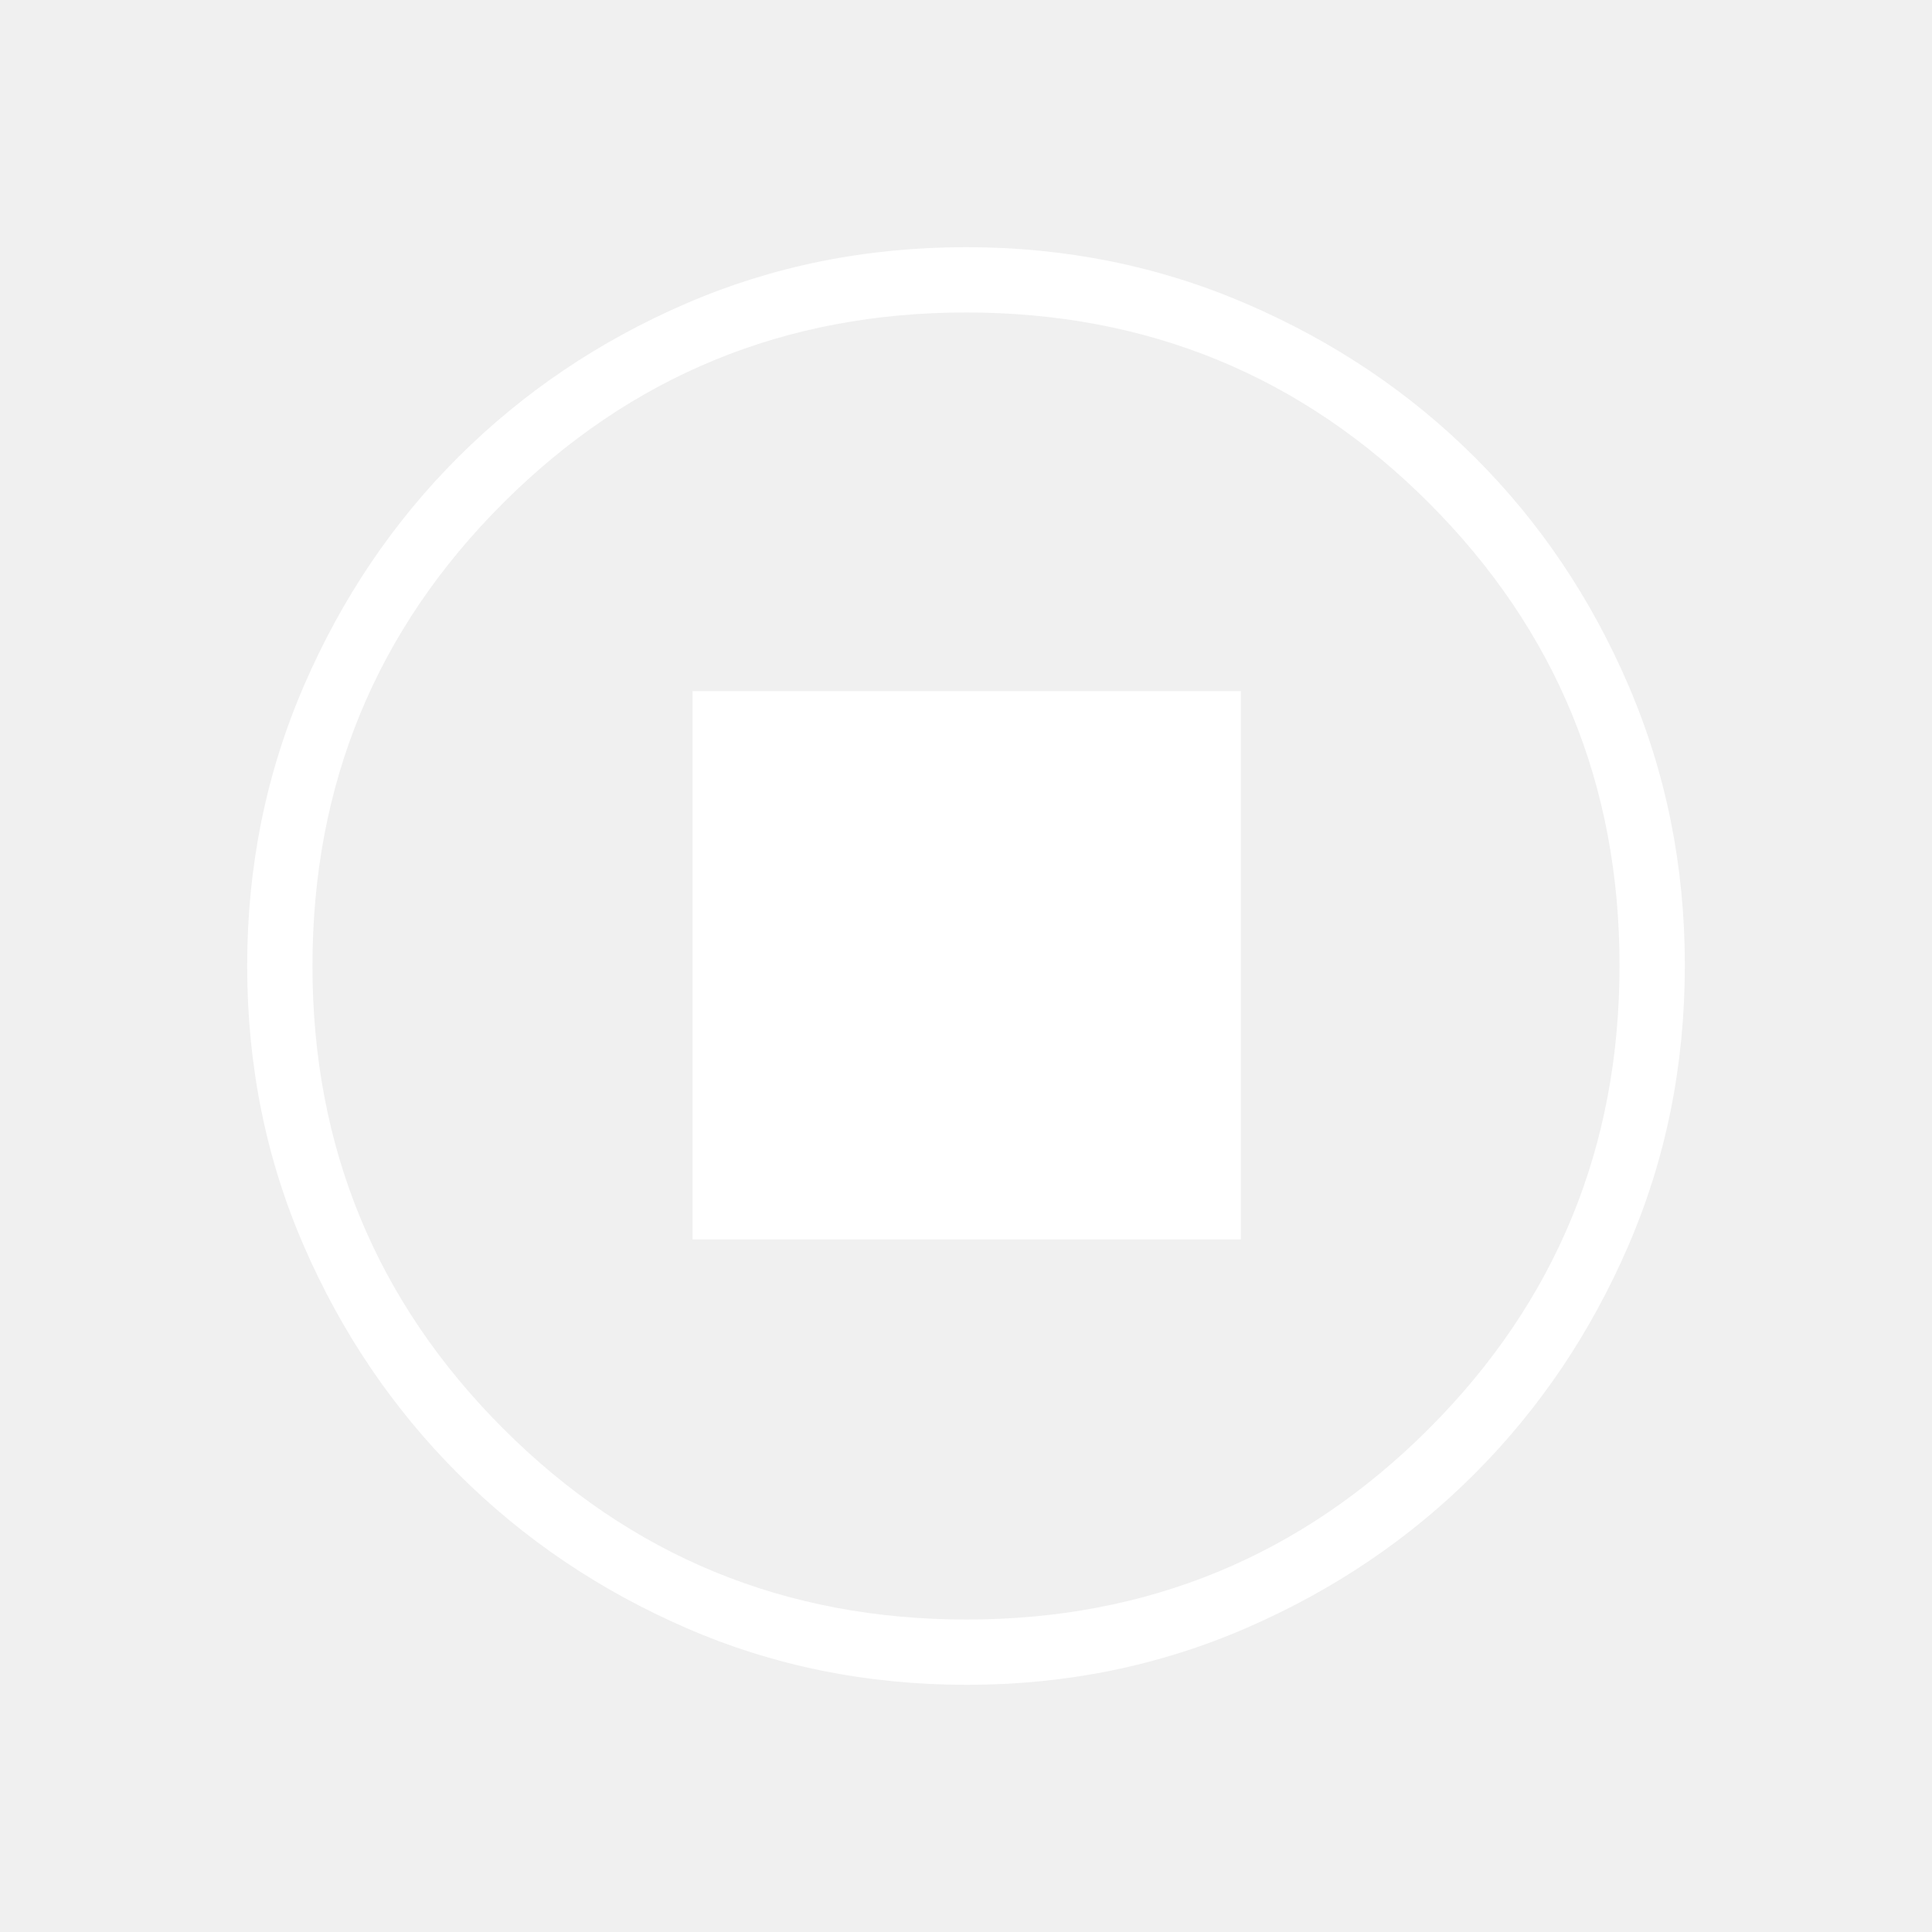
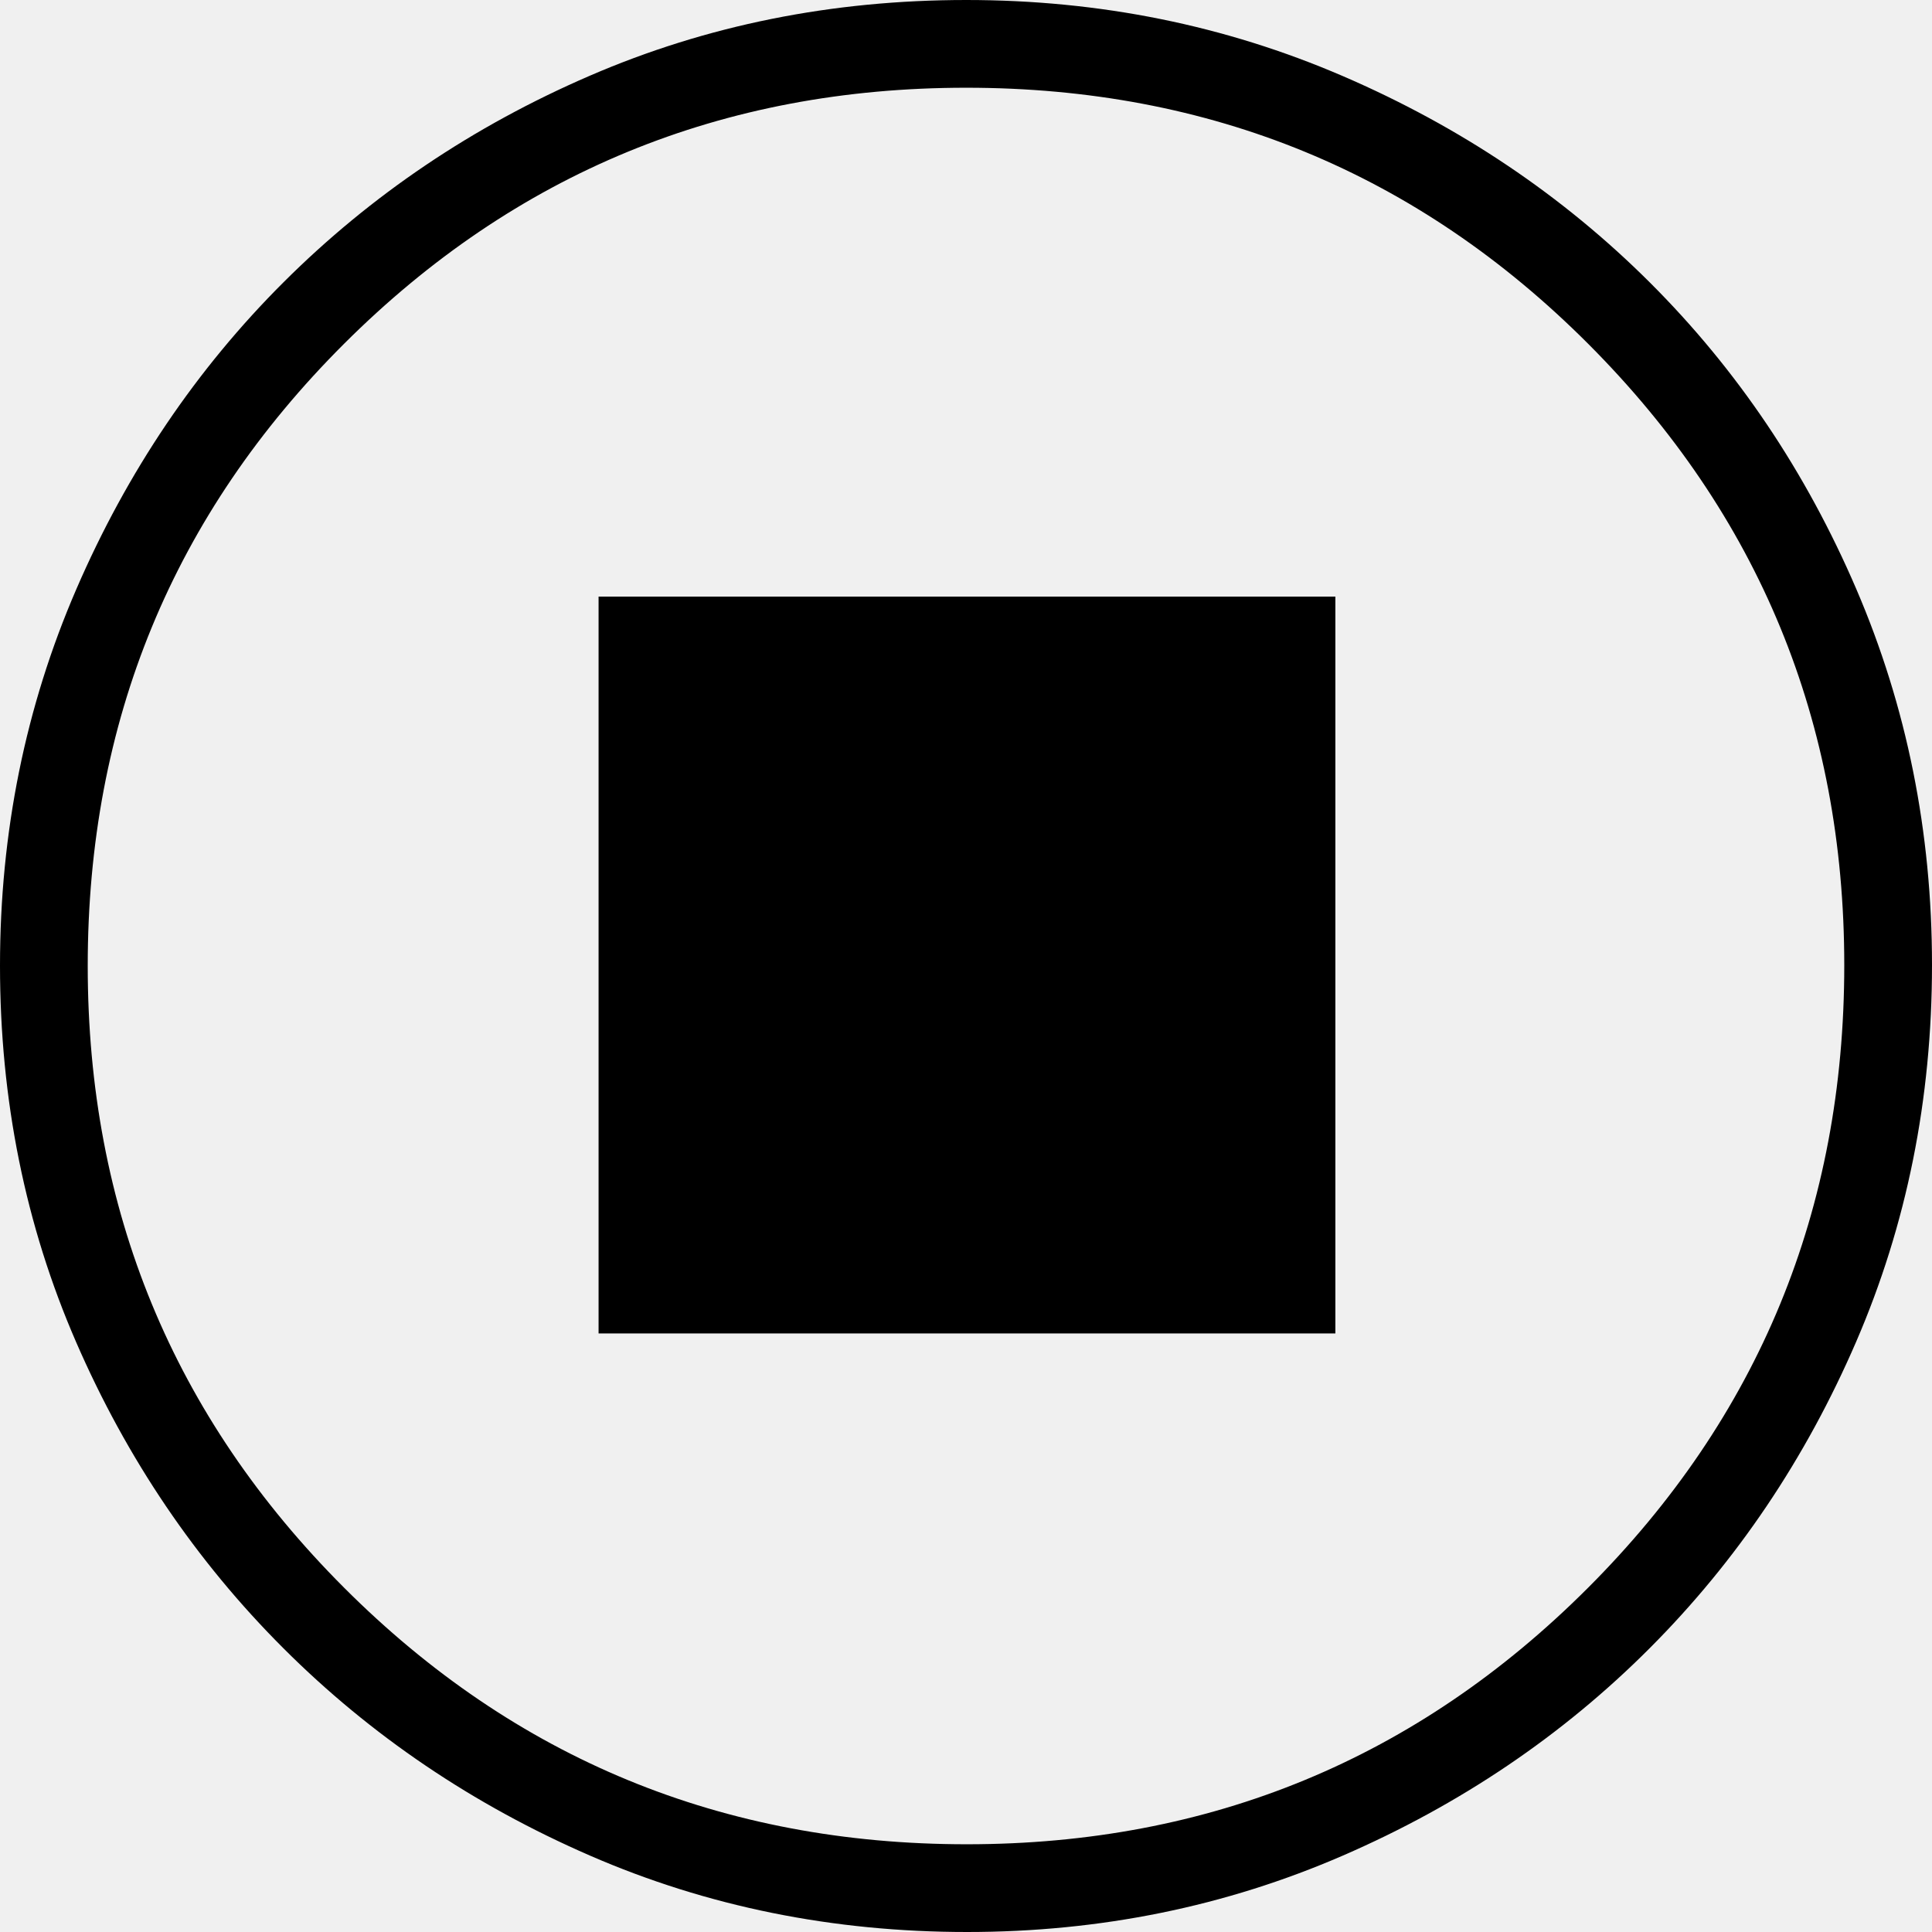
- <svg xmlns="http://www.w3.org/2000/svg" width="119" height="119" viewBox="0 0 119 119" fill="none">
-   <mask id="mask0_6_345" style="mask-type:alpha" maskUnits="userSpaceOnUse" x="0" y="0" width="119" height="119">
-     <rect width="119" height="119" fill="#D9D9D9" />
-   </mask>
-   <g mask="url(#mask0_6_345)">
-     <path d="M42.659 76.341H76.43V42.57H42.659V76.341ZM59.55 103.775C53.398 103.775 47.64 102.609 42.275 100.277C36.909 97.945 32.222 94.776 28.214 90.771C24.206 86.765 21.038 82.087 18.713 76.736C16.387 71.386 15.225 65.636 15.225 59.486C15.225 53.373 16.391 47.621 18.723 42.23C21.055 36.84 24.224 32.147 28.229 28.152C32.235 24.157 36.913 21.004 42.264 18.693C47.614 16.381 53.364 15.225 59.514 15.225C65.627 15.225 71.38 16.387 76.771 18.712C82.162 21.036 86.855 24.191 90.849 28.177C94.843 32.162 97.996 36.844 100.307 42.225C102.619 47.606 103.776 53.347 103.776 59.45C103.776 65.602 102.617 71.36 100.299 76.725C97.98 82.091 94.825 86.773 90.833 90.771C86.842 94.769 82.156 97.936 76.775 100.272C71.394 102.608 65.653 103.775 59.55 103.775ZM59.536 99.754C70.684 99.754 80.174 95.837 88.007 88.003C95.838 80.168 99.754 70.655 99.754 59.464C99.754 48.316 95.846 38.826 88.028 30.993C80.21 23.162 70.703 19.246 59.506 19.246C48.343 19.246 38.842 23.155 31.003 30.972C23.165 38.79 19.246 48.297 19.246 59.494C19.246 70.657 23.163 80.159 30.997 87.997C38.832 95.835 48.345 99.754 59.536 99.754Z" fill="white" />
-   </g>
+ <svg xmlns="http://www.w3.org/2000/svg" width="100" height="100" viewBox="0 0 100 100" fill="none">
+   <path d="M30.982 69.018H69.119V30.881H30.982V69.018ZM50.056 100C43.109 100 36.606 98.683 30.548 96.05C24.488 93.416 19.195 89.838 14.669 85.314C10.142 80.791 6.565 75.508 3.939 69.465C1.313 63.423 0 56.93 0 49.985C0 43.081 1.317 36.585 3.95 30.497C6.584 24.41 10.162 19.11 14.686 14.599C19.209 10.088 24.492 6.527 30.535 3.917C36.577 1.306 43.07 0 50.015 0C56.919 0 63.416 1.313 69.504 3.938C75.592 6.563 80.891 10.126 85.402 14.627C89.913 19.127 93.473 24.415 96.083 30.492C98.694 36.568 100 43.052 100 49.944C100 56.891 98.691 63.394 96.073 69.452C93.455 75.512 89.892 80.799 85.384 85.314C80.877 89.829 75.585 93.406 69.508 96.044C63.432 98.681 56.948 100 50.056 100ZM50.041 95.459C62.63 95.459 73.347 91.035 82.192 82.188C91.037 73.34 95.459 62.597 95.459 49.959C95.459 37.37 91.045 26.653 82.216 17.808C73.388 8.963 62.651 4.541 50.007 4.541C37.4 4.541 26.671 8.955 17.819 17.784C8.967 26.612 4.541 37.349 4.541 49.993C4.541 62.6 8.965 73.329 17.812 82.181C26.66 91.033 37.403 95.459 50.041 95.459Z" fill="currentColor" />
</svg>
